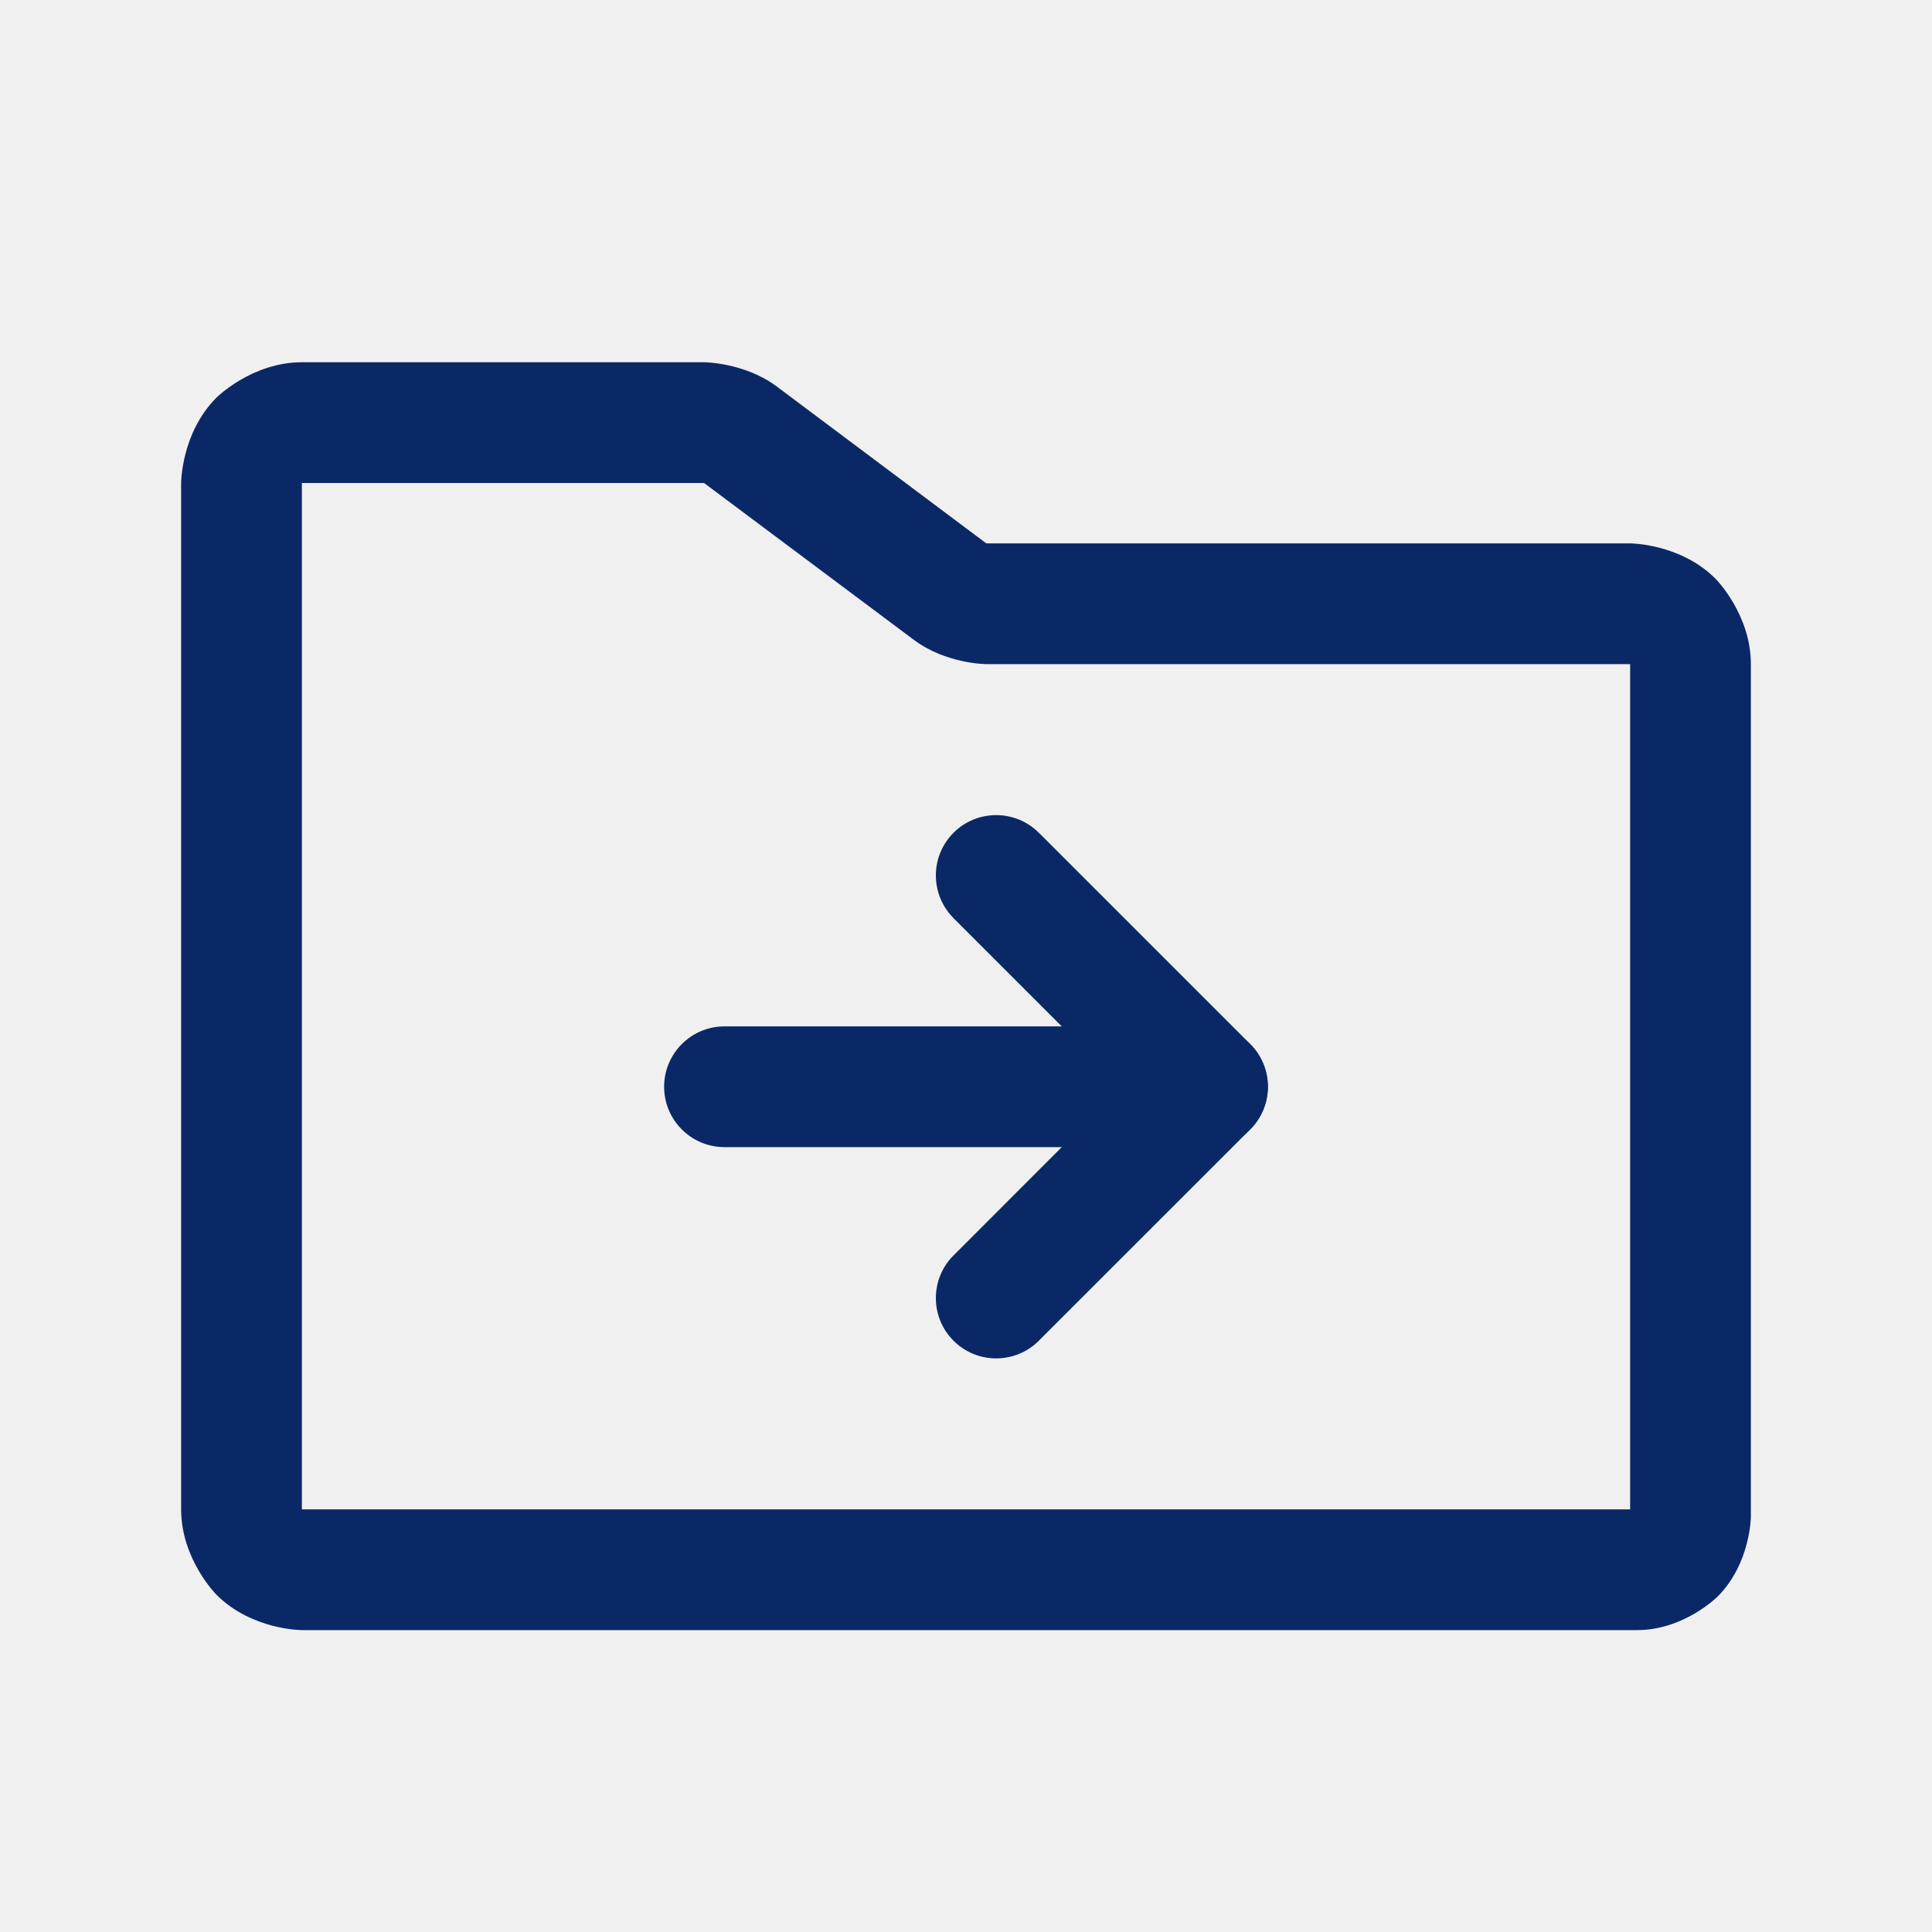
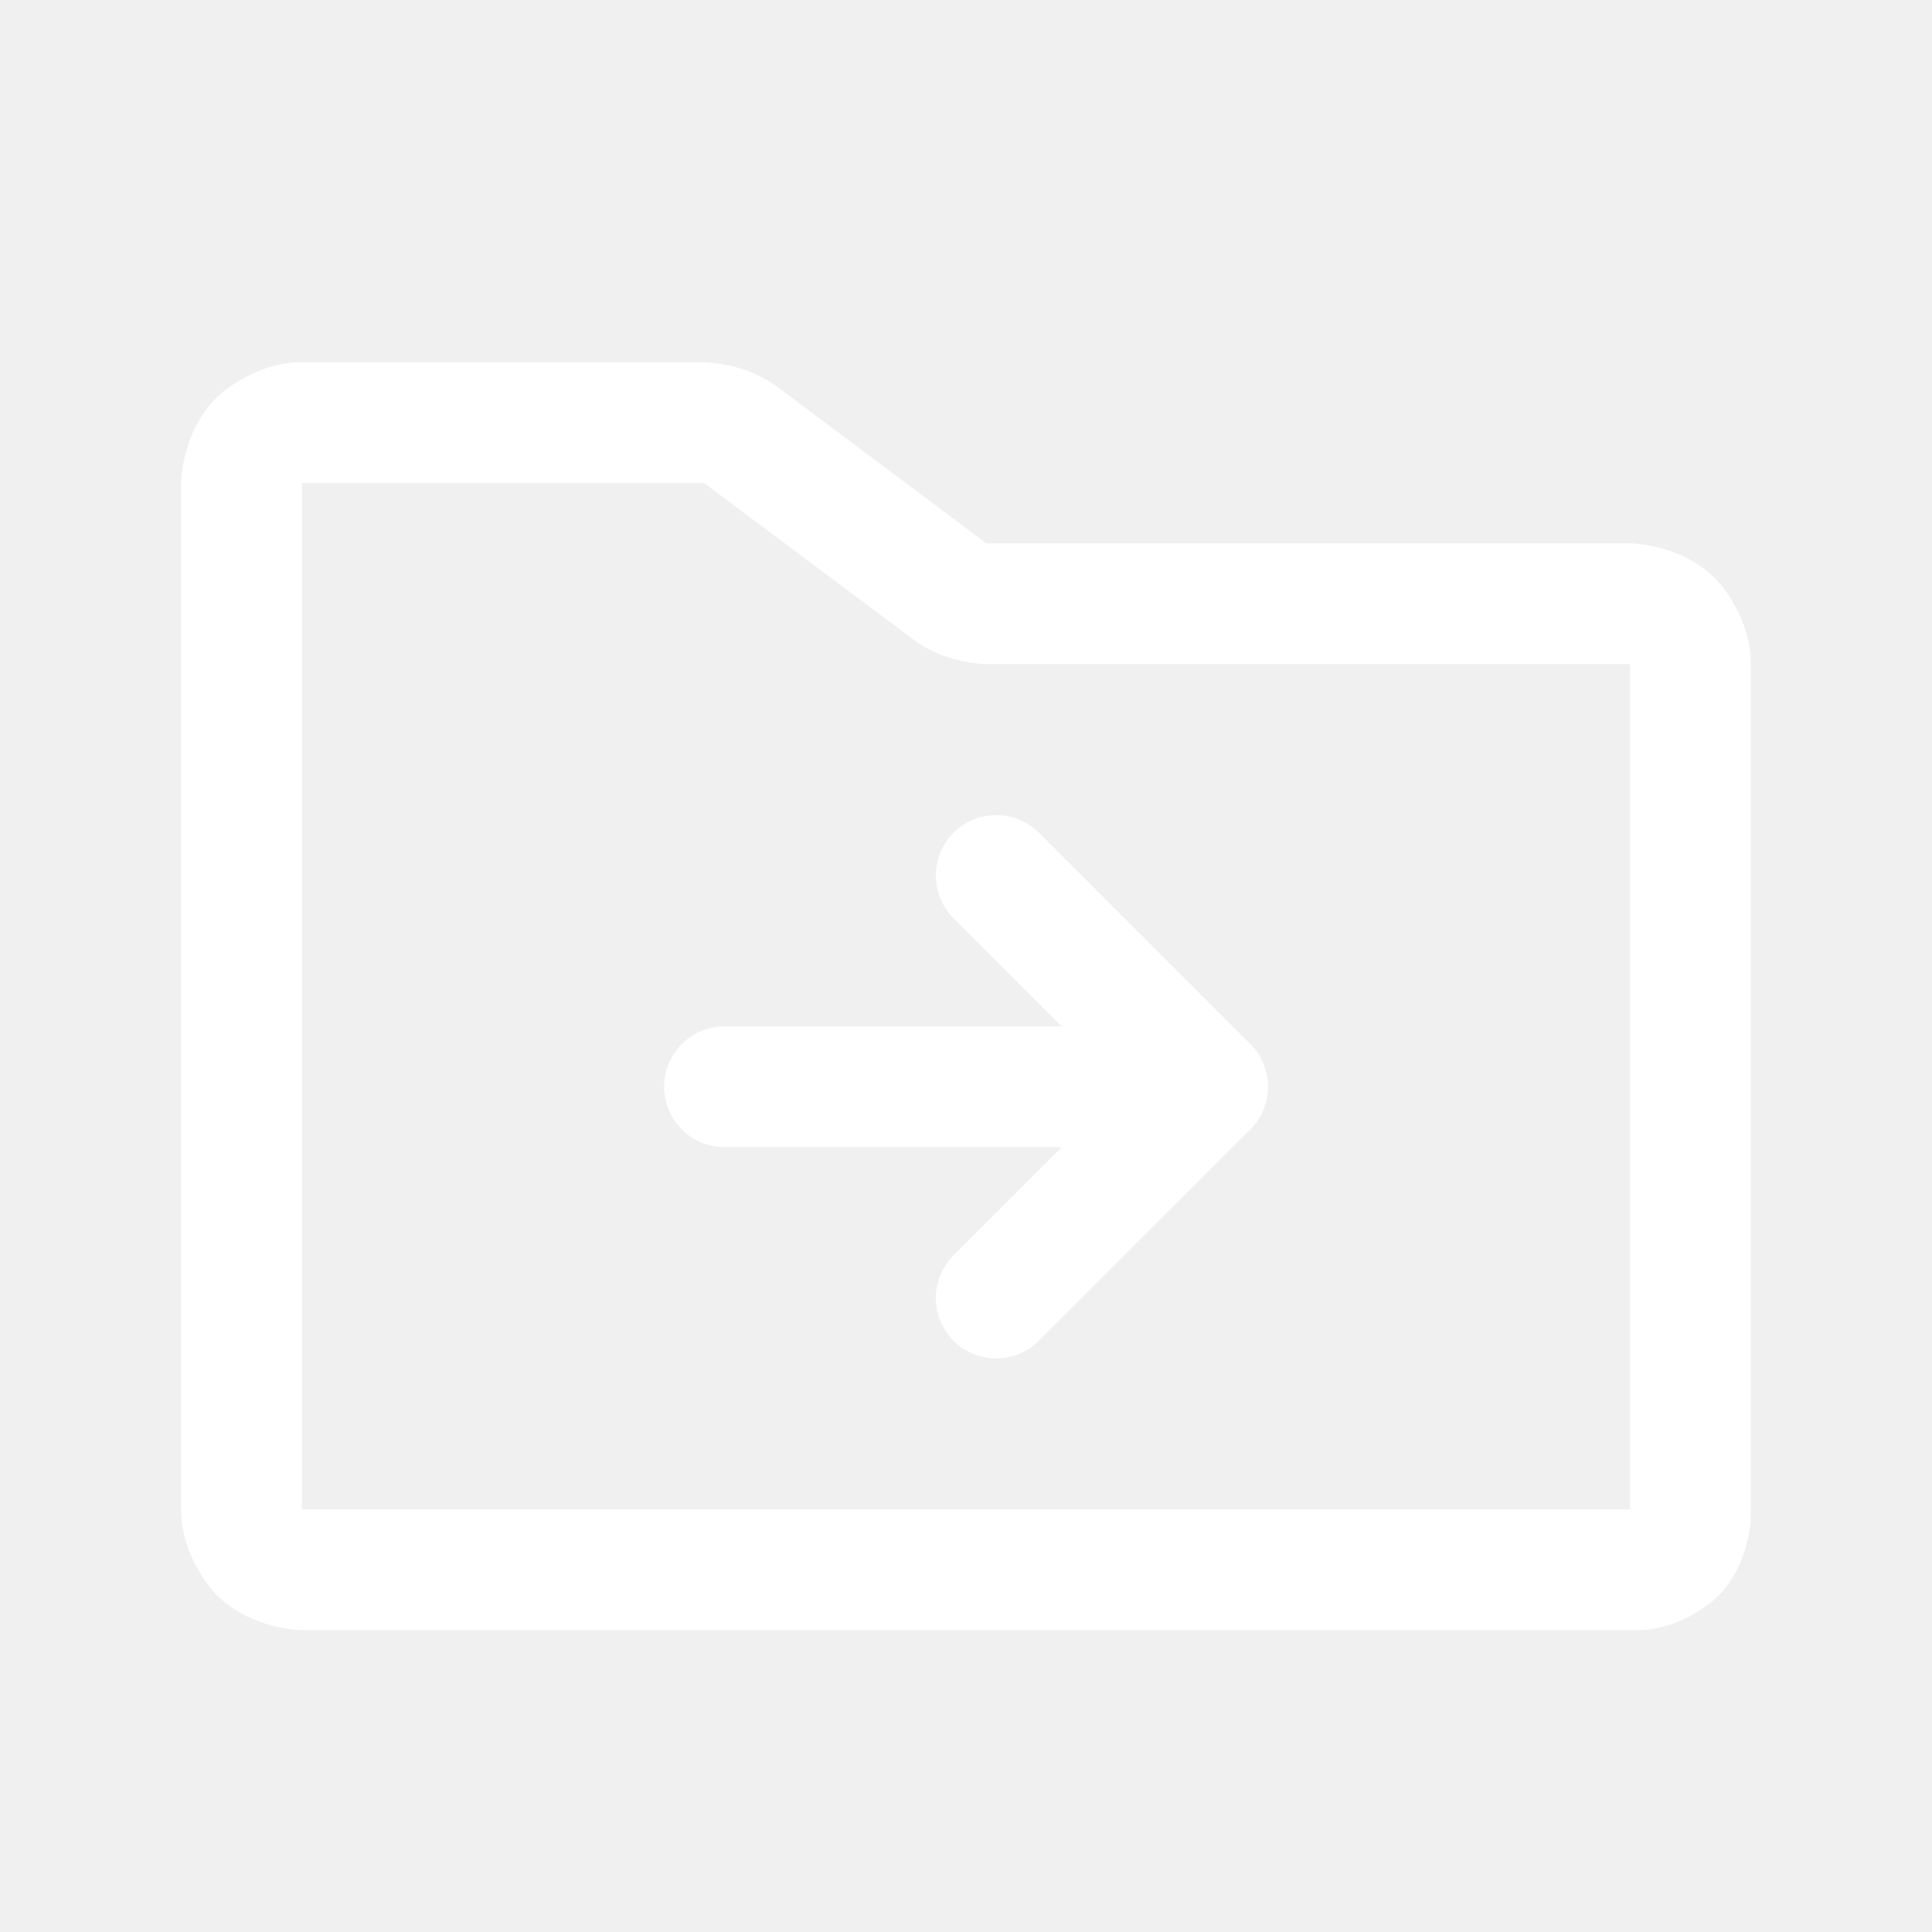
<svg xmlns="http://www.w3.org/2000/svg" width="20" height="20" viewBox="0 0 20 20" fill="none">
-   <path fill-rule="evenodd" clip-rule="evenodd" d="M17.759 5.991C17.759 5.991 18.125 6.357 18.125 6.875V15.695C18.125 15.695 18.125 16.184 17.779 16.529C17.779 16.529 17.434 16.875 16.945 16.875H3.125C3.125 16.875 2.607 16.875 2.241 16.509C2.241 16.509 1.875 16.143 1.875 15.625V5C1.875 5 1.875 4.482 2.241 4.116C2.241 4.116 2.607 3.75 3.125 3.75H7.289C7.289 3.75 7.705 3.752 8.037 3.998L10.21 5.625C10.21 5.625 10.211 5.625 10.213 5.625L16.875 5.625C16.875 5.625 17.393 5.625 17.759 5.991ZM16.875 6.875L10.208 6.875C10.208 6.875 9.795 6.873 9.462 6.625L7.291 5.002L7.289 5H3.125V15.625H16.875V6.875Z" fill="#0B2866" />
-   <path d="M10.755 8.621L10.754 8.621C10.637 8.503 10.478 8.438 10.312 8.438C10.147 8.438 9.988 8.503 9.871 8.621C9.753 8.738 9.688 8.897 9.688 9.062C9.688 9.228 9.753 9.387 9.871 9.504L9.871 9.505L11.616 11.25L9.871 12.996C9.753 13.113 9.688 13.272 9.688 13.438C9.688 13.603 9.753 13.762 9.871 13.879C9.988 13.997 10.147 14.062 10.312 14.062C10.478 14.062 10.637 13.997 10.754 13.879L12.942 11.692C13.059 11.575 13.125 11.416 13.125 11.25C13.125 11.084 13.059 10.925 12.942 10.808L10.755 8.621Z" fill="#0B2866" />
-   <path d="M7.5 11.875L12.5 11.875C12.845 11.875 13.125 11.595 13.125 11.25C13.125 10.905 12.845 10.625 12.5 10.625L7.5 10.625C7.155 10.625 6.875 10.905 6.875 11.25C6.875 11.595 7.155 11.875 7.5 11.875Z" fill="#0B2866" />
+   <path fill-rule="evenodd" clip-rule="evenodd" d="M17.759 5.991C17.759 5.991 18.125 6.357 18.125 6.875V15.695C18.125 15.695 18.125 16.184 17.779 16.529C17.779 16.529 17.434 16.875 16.945 16.875H3.125C3.125 16.875 2.607 16.875 2.241 16.509C2.241 16.509 1.875 16.143 1.875 15.625V5C1.875 5 1.875 4.482 2.241 4.116C2.241 4.116 2.607 3.75 3.125 3.75H7.289C7.289 3.75 7.705 3.752 8.037 3.998L10.21 5.625C10.21 5.625 10.211 5.625 10.213 5.625L16.875 5.625C16.875 5.625 17.393 5.625 17.759 5.991ZM16.875 6.875L10.208 6.875C10.208 6.875 9.795 6.873 9.462 6.625L7.291 5.002L7.289 5H3.125V15.625H16.875V6.875Z" fill="#FFFFFF" />
+   <path d="M10.755 8.621L10.754 8.621C10.637 8.503 10.478 8.438 10.312 8.438C10.147 8.438 9.988 8.503 9.871 8.621C9.753 8.738 9.688 8.897 9.688 9.062C9.688 9.228 9.753 9.387 9.871 9.504L9.871 9.505L11.616 11.25L9.871 12.996C9.753 13.113 9.688 13.272 9.688 13.438C9.688 13.603 9.753 13.762 9.871 13.879C9.988 13.997 10.147 14.062 10.312 14.062C10.478 14.062 10.637 13.997 10.754 13.879L12.942 11.692C13.059 11.575 13.125 11.416 13.125 11.25C13.125 11.084 13.059 10.925 12.942 10.808L10.755 8.621Z" fill="#FFFFFF" />
+   <path d="M7.5 11.875L12.5 11.875C12.845 11.875 13.125 11.595 13.125 11.25C13.125 10.905 12.845 10.625 12.5 10.625L7.5 10.625C7.155 10.625 6.875 10.905 6.875 11.25C6.875 11.595 7.155 11.875 7.5 11.875Z" fill="#FFFFFF" />
</svg>
